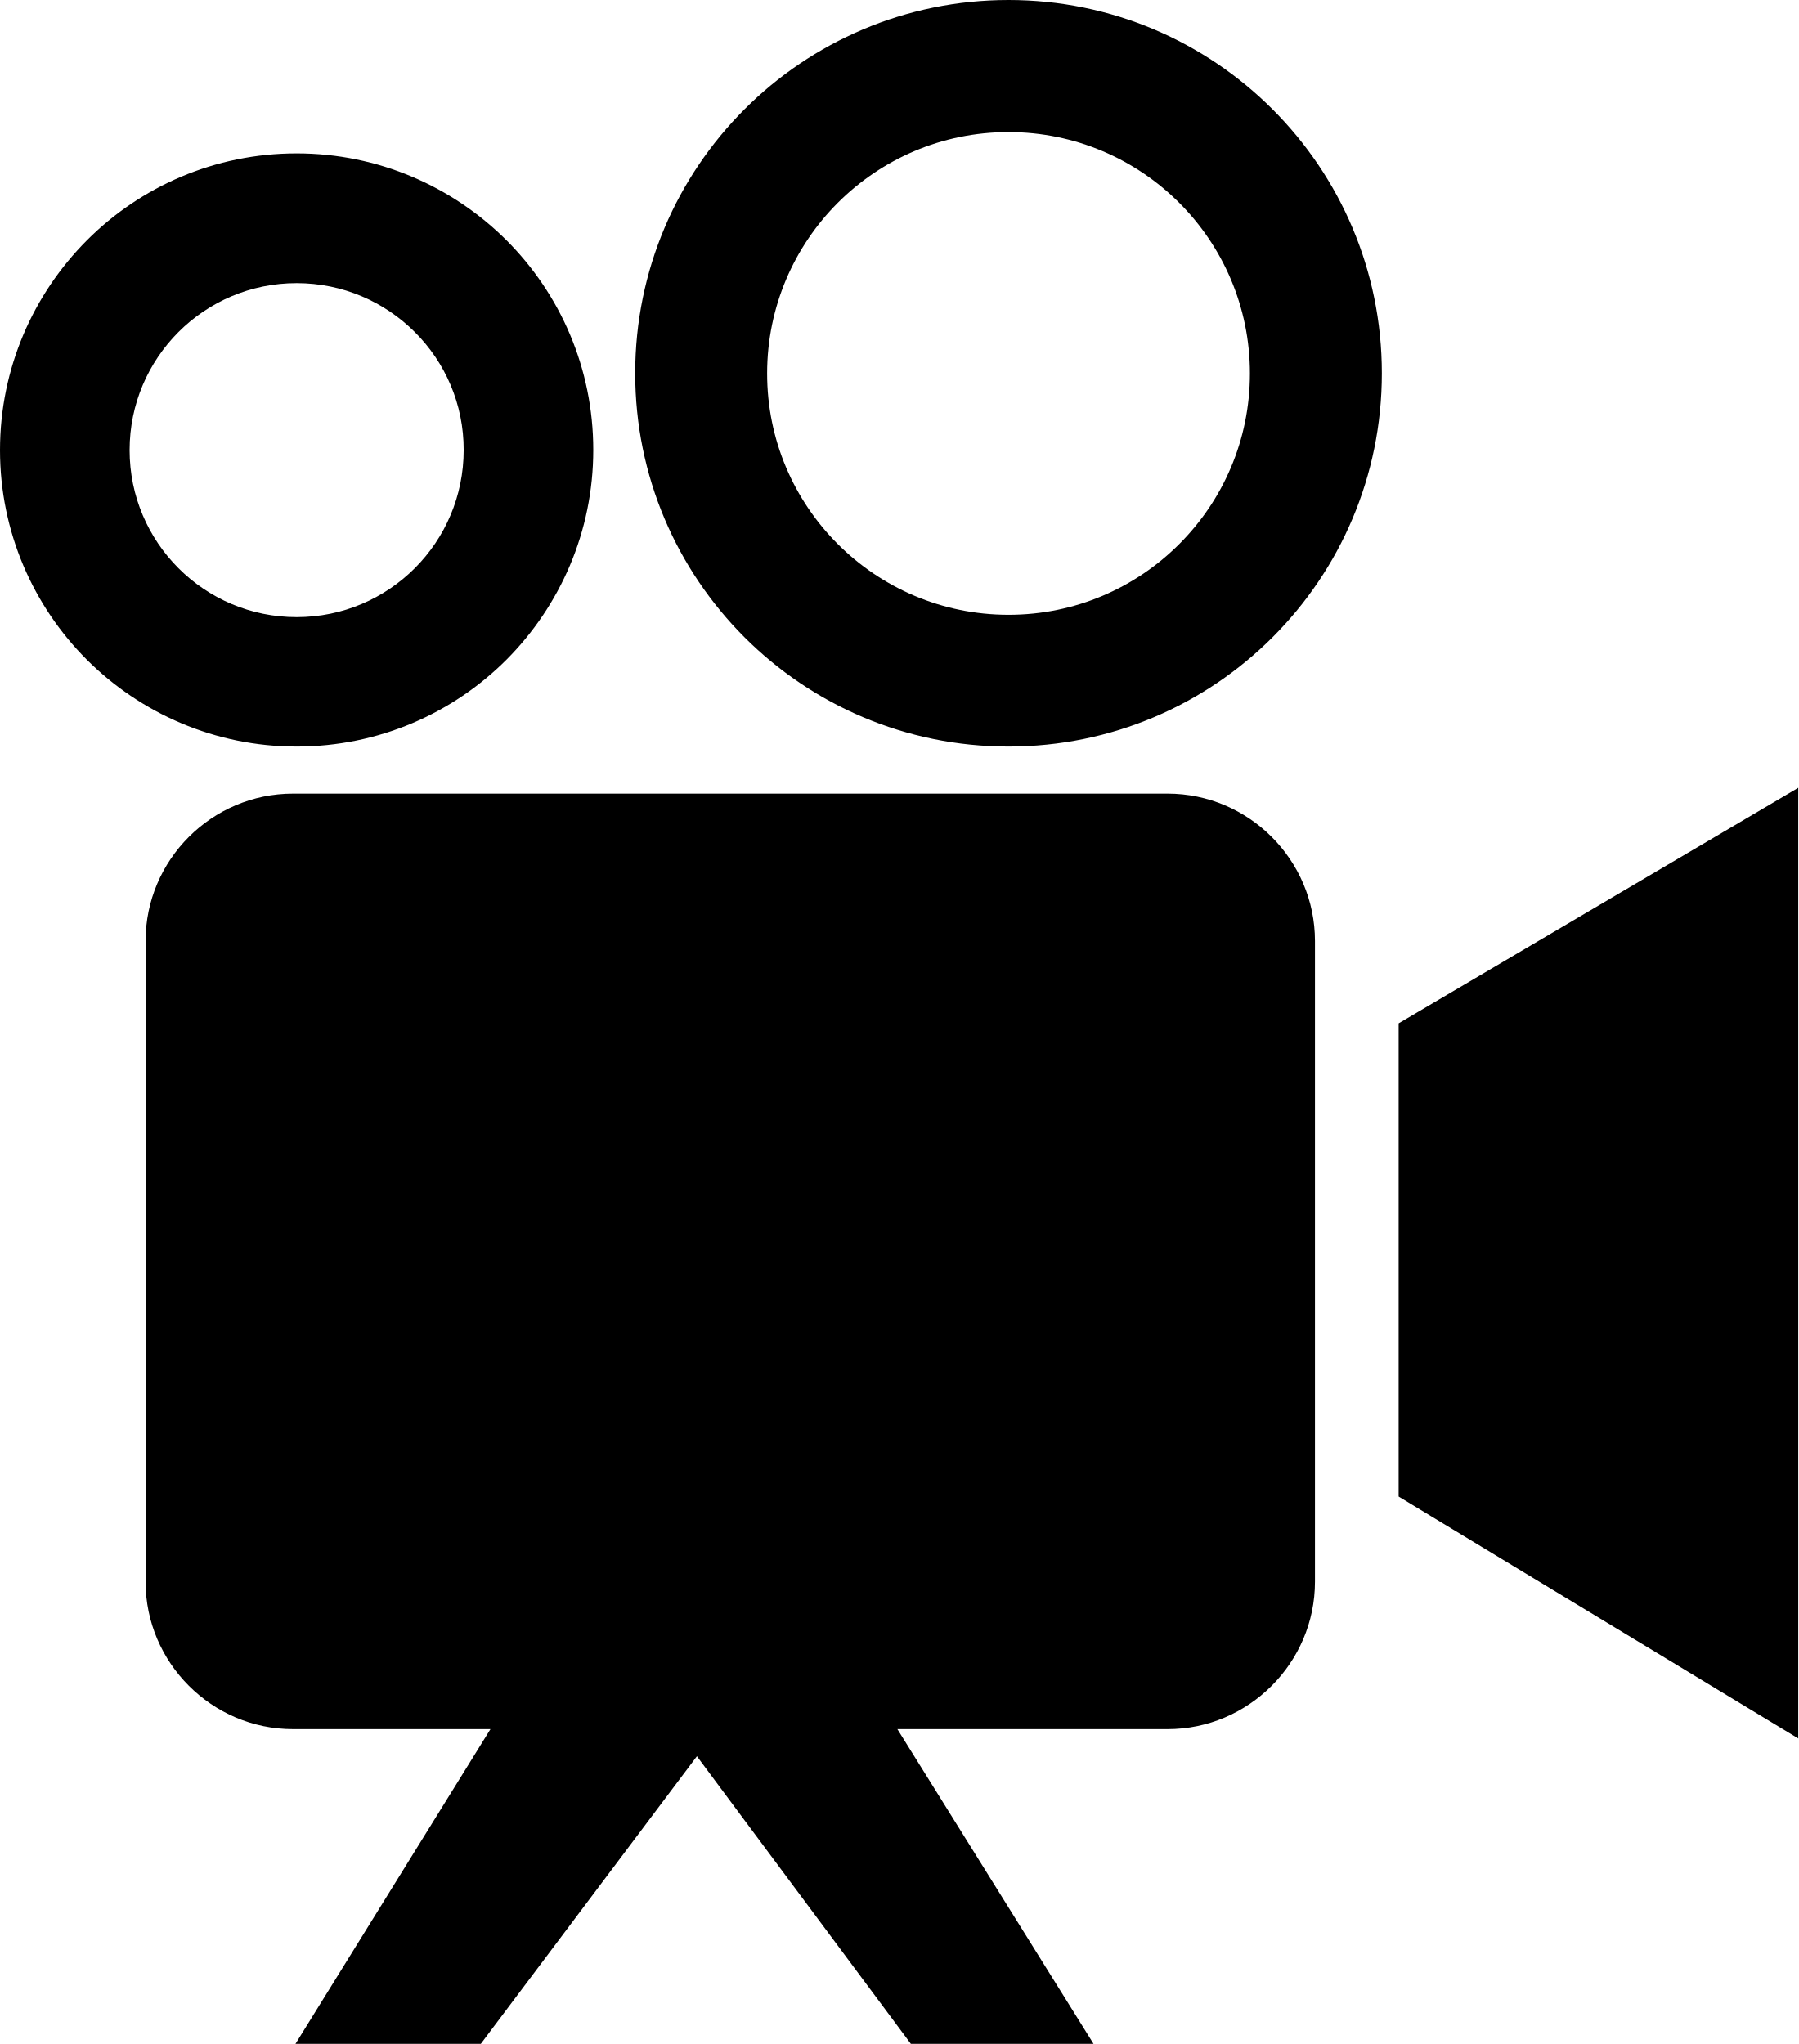
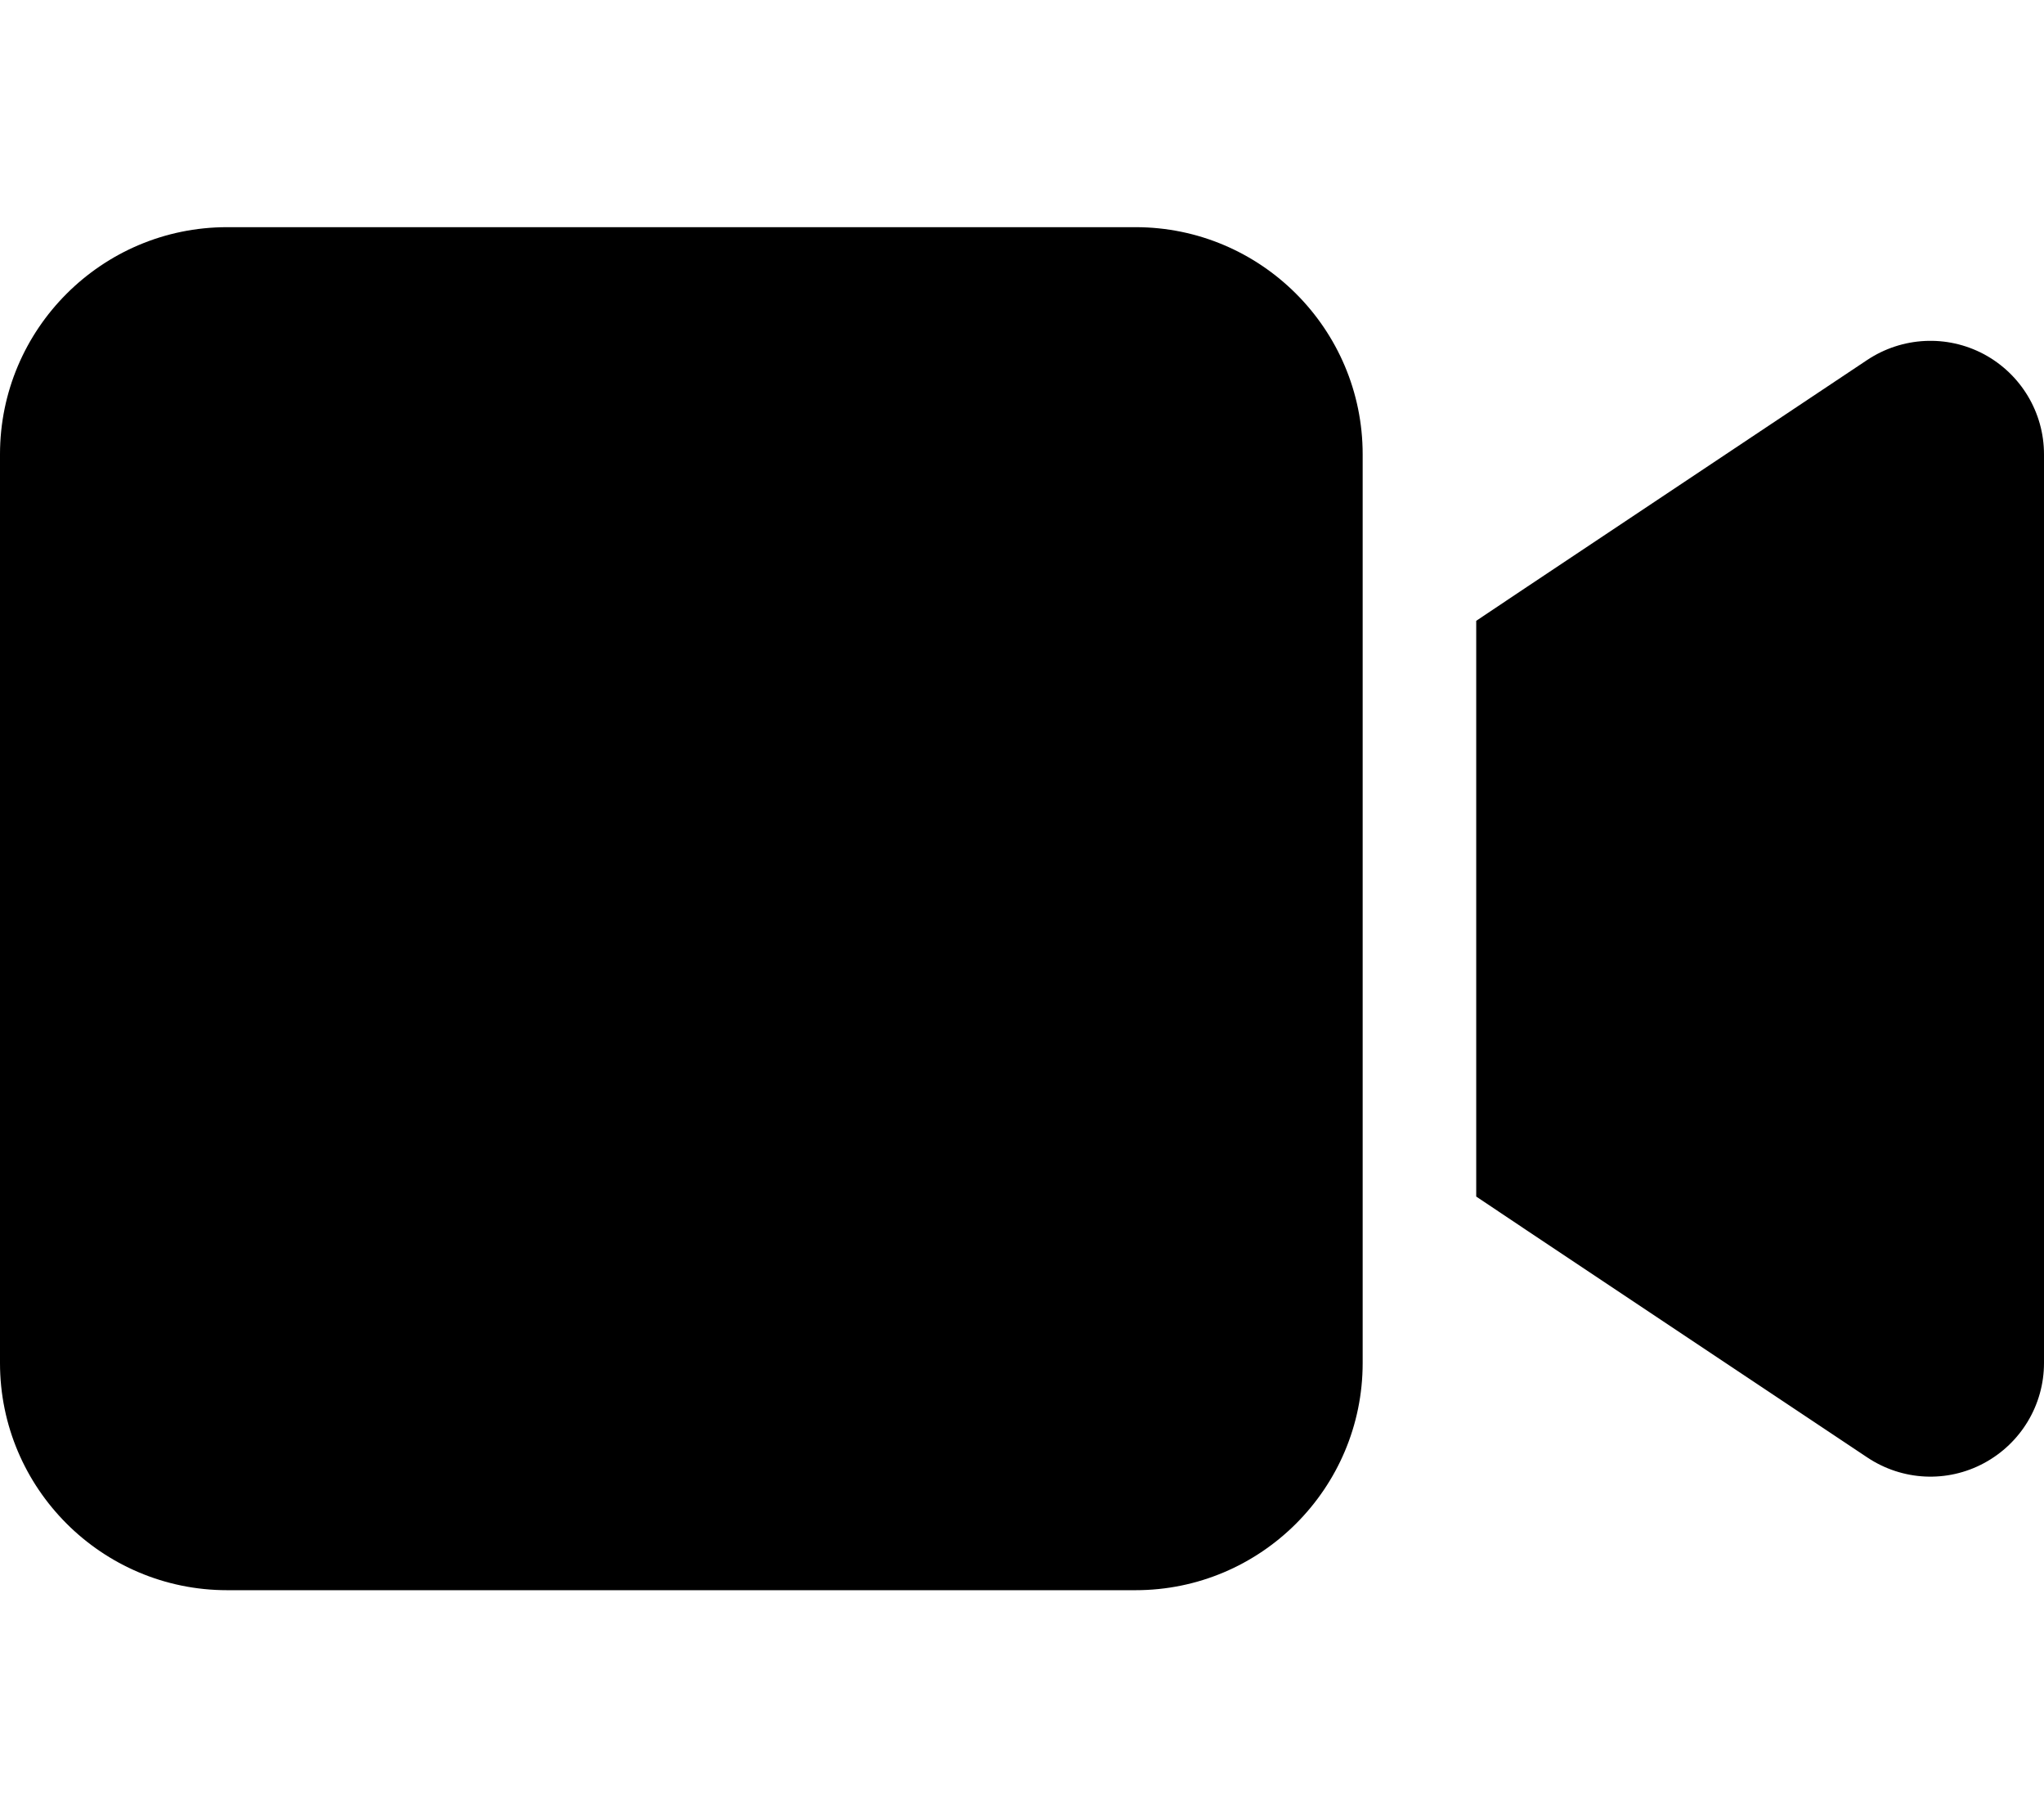
- <svg xmlns="http://www.w3.org/2000/svg" version="1.1" id="Layer_1" x="0px" y="0px" viewBox="0 0 108.1 122.88" style="enable-background:new 0 0 108.1 122.88" xml:space="preserve">
-   <style type="text/css">
- 	.st0{fill-rule:evenodd;clip-rule:evenodd;}
- </style>
-   <g>
-     <path class="st0" d="M17.61,47.71h52.57c4.88,0,8.86,3.99,8.86,8.86v38.52c0,4.87-3.99,8.86-8.86,8.86H53.94l11.79,18.92H54.75 l-12.86-17.29l-12.99,17.29H17.76l11.72-18.92H17.61c-4.87,0-8.86-3.99-8.86-8.86V56.57C8.75,51.7,12.73,47.71,17.61,47.71 L17.61,47.71z M17.83,9.22c4.92,0,9.38,2,12.61,5.22c3.23,3.23,5.22,7.69,5.22,12.61c0,4.92-2,9.38-5.22,12.61 c-3.23,3.23-7.69,5.22-12.61,5.22s-9.38-2-12.61-5.22C2,36.44,0,31.98,0,27.06c0-4.92,2-9.38,5.22-12.61S12.91,9.22,17.83,9.22 L17.83,9.22z M24.93,19.96c-1.82-1.82-4.33-2.94-7.1-2.94c-2.77,0-5.28,1.12-7.1,2.94c-1.82,1.82-2.94,4.33-2.94,7.1 c0,2.77,1.12,5.28,2.94,7.1s4.33,2.94,7.1,2.94c2.77,0,5.28-1.12,7.1-2.94s2.94-4.33,2.94-7.1C27.88,24.29,26.75,21.77,24.93,19.96 L24.93,19.96z M60.62,0c6.2,0,11.81,2.51,15.87,6.57c4.06,4.06,6.57,9.67,6.57,15.87c0,6.2-2.51,11.81-6.57,15.87 c-4.06,4.06-9.67,6.57-15.87,6.57s-11.81-2.51-15.87-6.57c-4.06-4.06-6.57-9.67-6.57-15.87c0-6.2,2.51-11.81,6.57-15.87 S54.42,0,60.62,0L60.62,0z M70.88,12.19c-2.62-2.62-6.25-4.25-10.26-4.25s-7.63,1.62-10.26,4.25c-2.62,2.62-4.25,6.25-4.25,10.26 s1.62,7.63,4.25,10.26c2.62,2.62,6.25,4.25,10.26,4.25s7.63-1.62,10.26-4.25s4.25-6.25,4.25-10.26 C75.13,18.44,73.5,14.81,70.88,12.19L70.88,12.19z M84.07,89.97V61.52l24.02-14.16v57.15L84.07,89.97L84.07,89.97z" />
-   </g>
+ <svg xmlns="http://www.w3.org/2000/svg" viewBox="0 0 576 512">
+   <path d="M0 128C0 92.7 28.7 64 64 64l256 0c35.3 0 64 28.7 64 64l0 256c0 35.3-28.7 64-64 64L64 448c-35.3 0-64-28.7-64-64L0 128zM559.1 99.8c10.4 5.6 16.9 16.4 16.9 28.2l0 256c0 11.8-6.5 22.6-16.9 28.2s-23 5-32.9-1.6l-96-64L416 337.1l0-17.1 0-128 0-17.1 14.2-9.5 96-64c9.8-6.5 22.4-7.2 32.9-1.6z" />
</svg>
